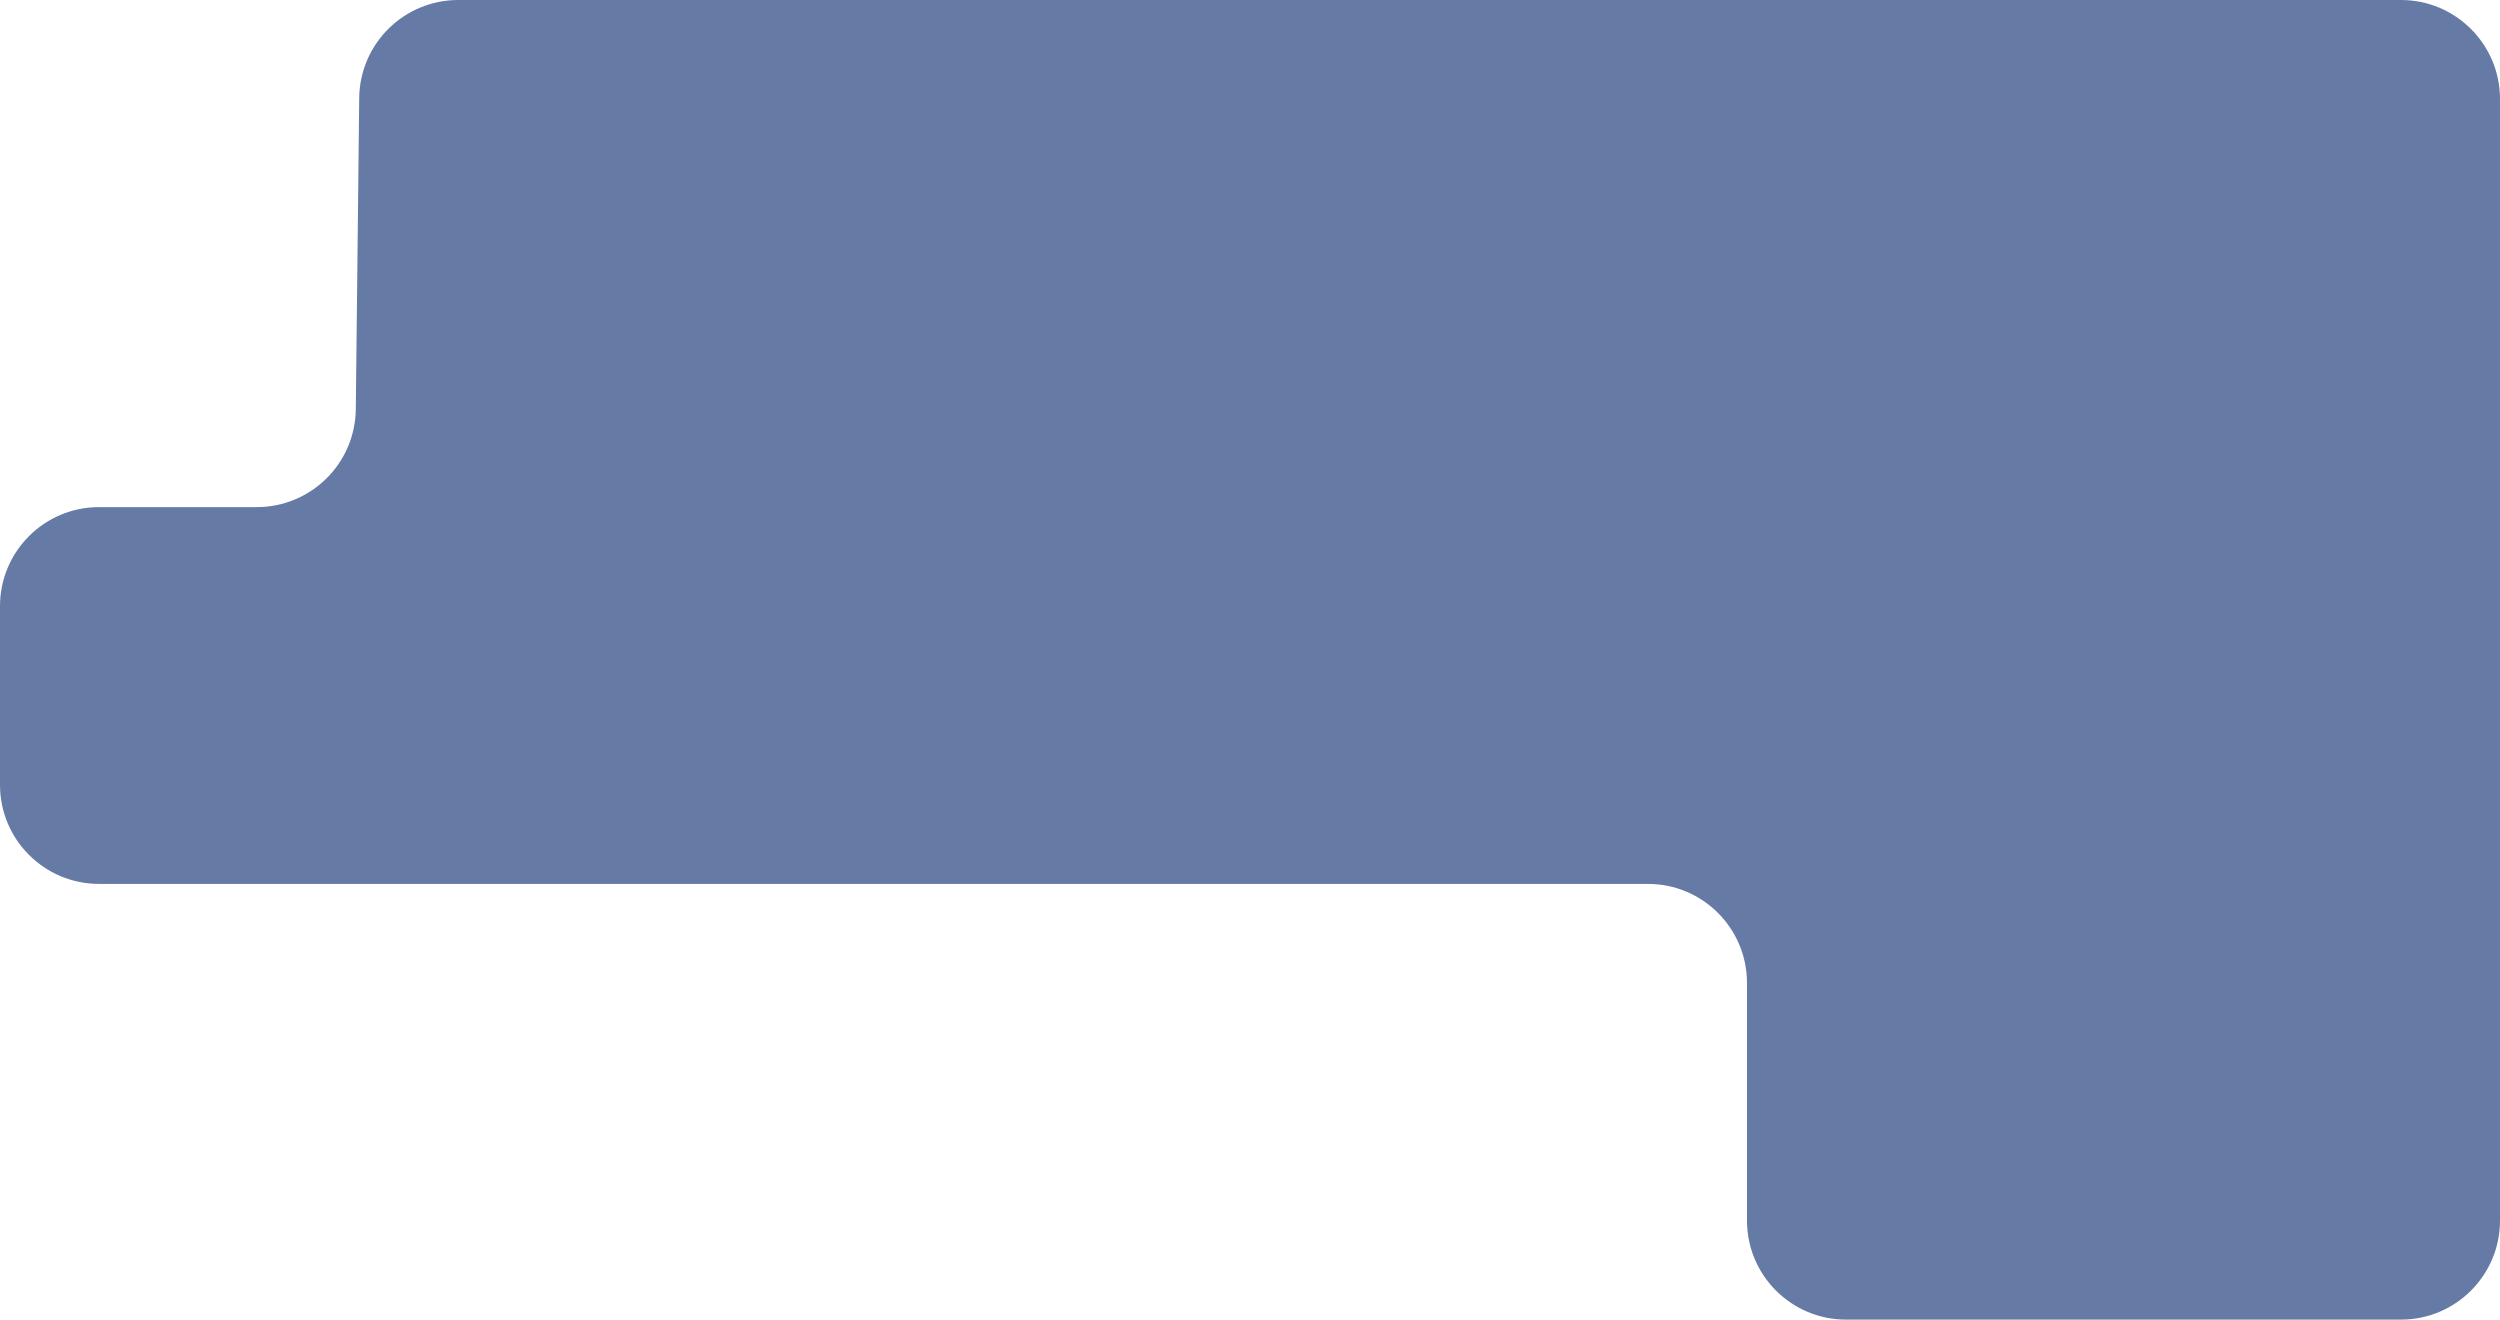
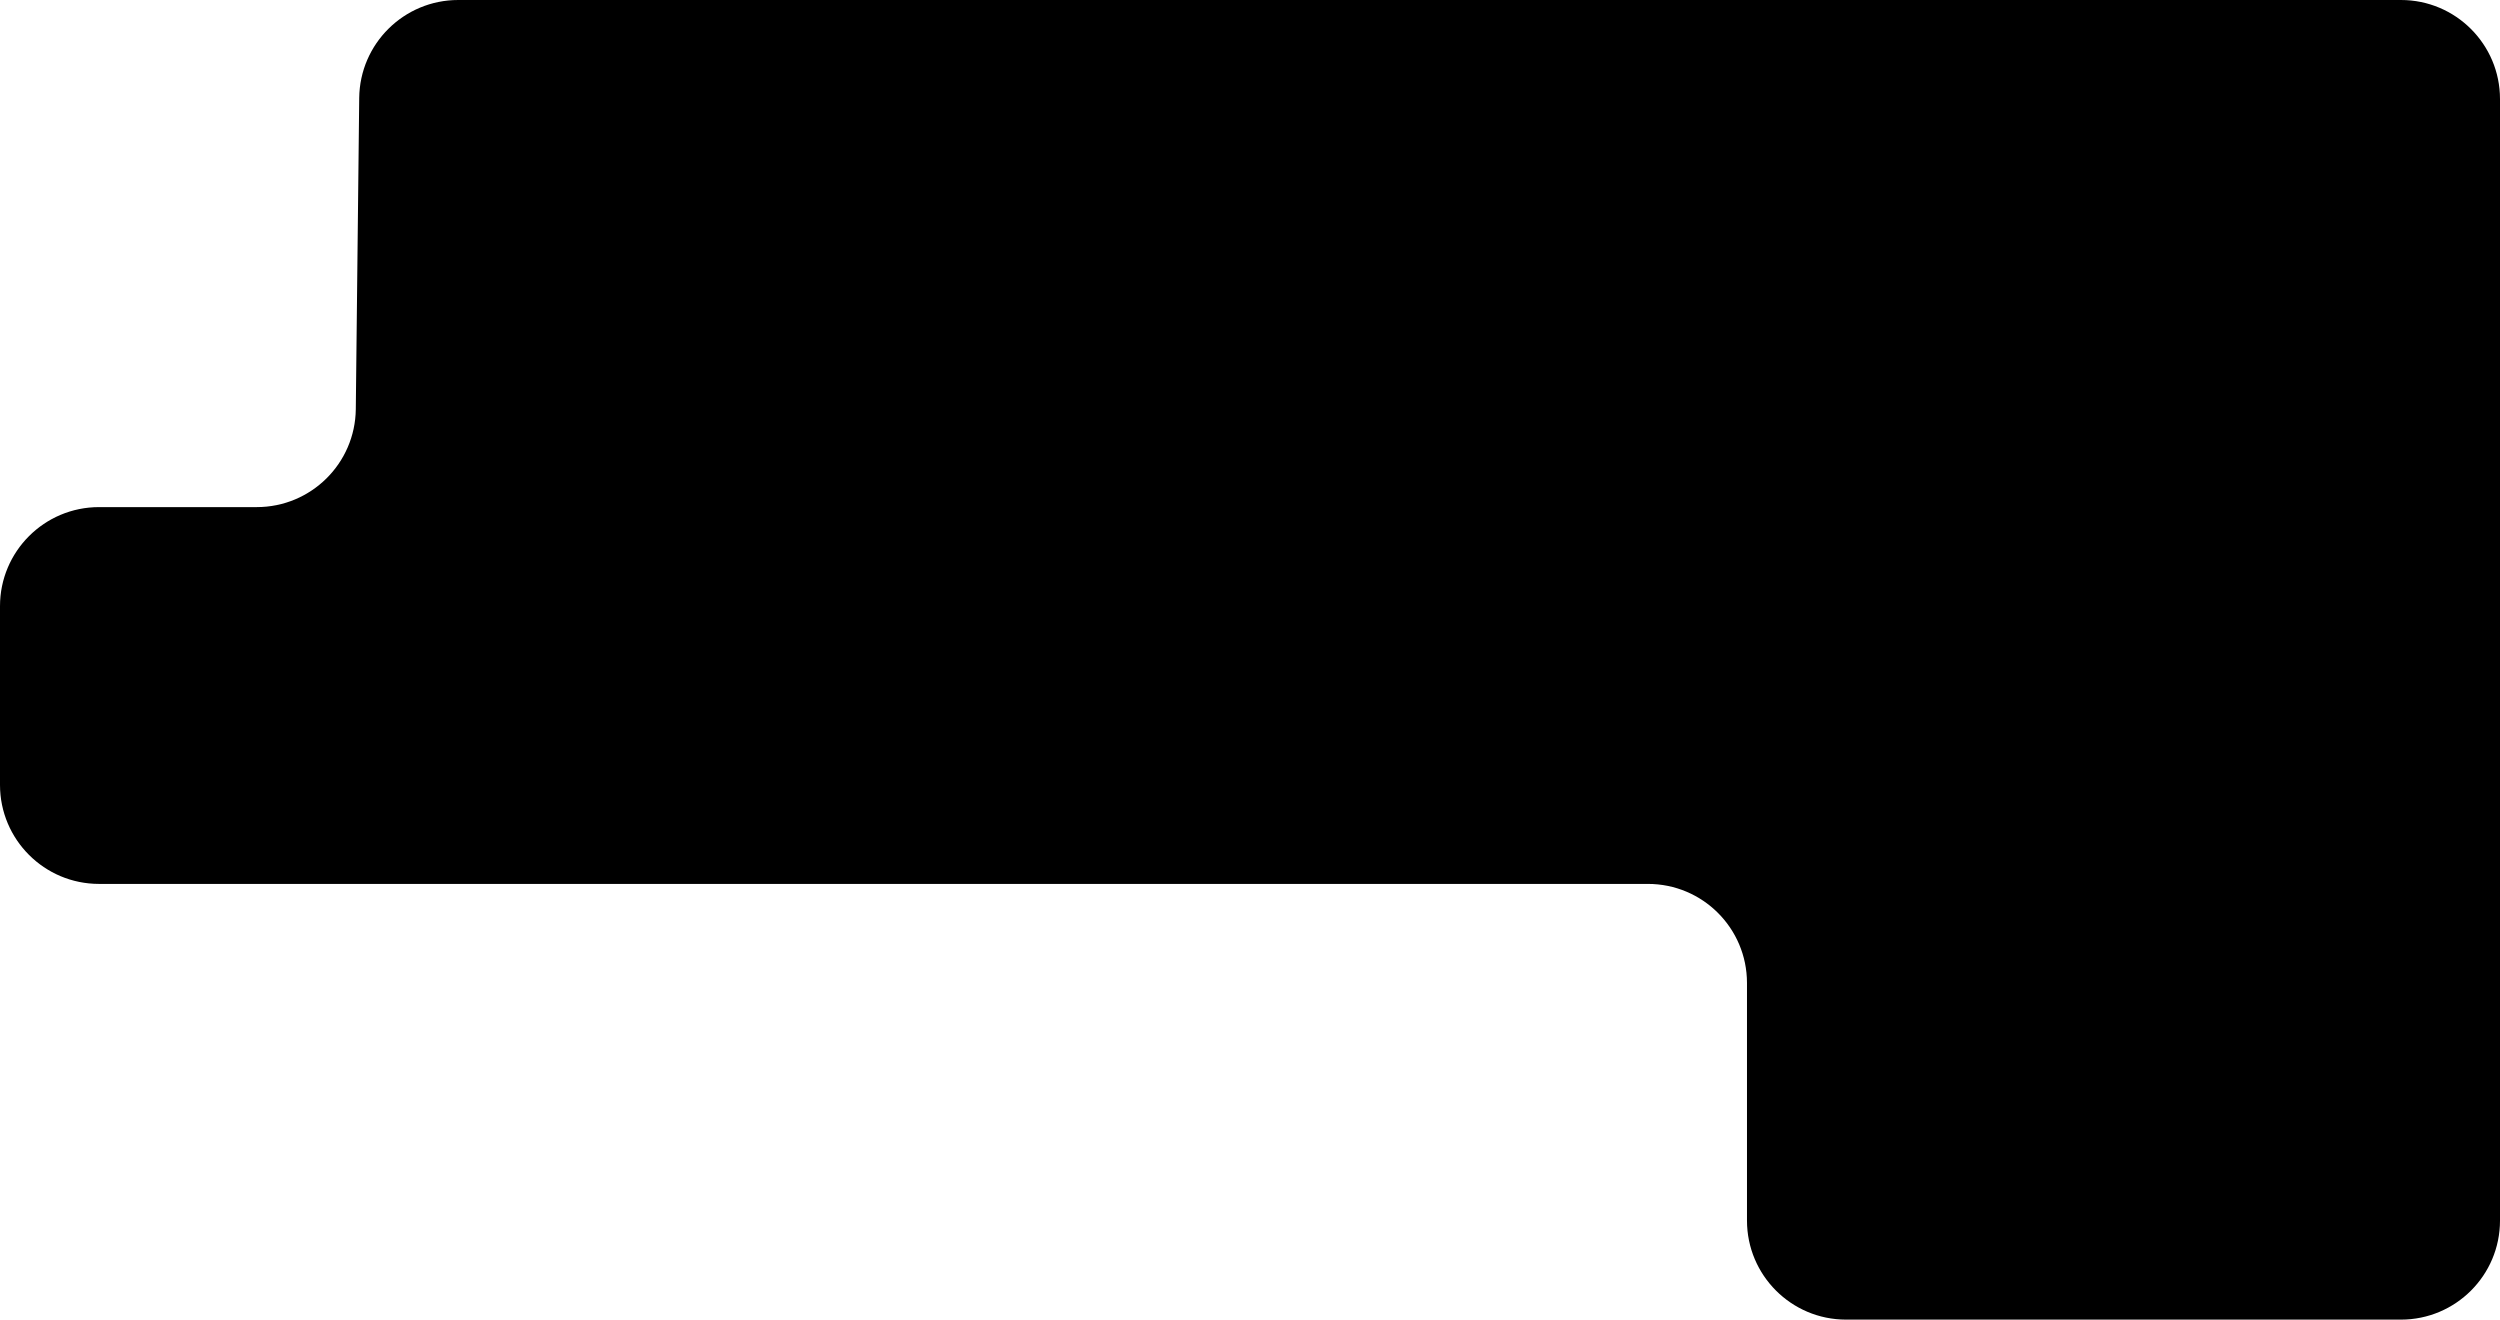
<svg xmlns="http://www.w3.org/2000/svg" viewBox="0 0 1199.21 633">
-   <defs>
-     <style>.cls-1{fill:#657ba6;}</style>
-   </defs>
  <g id="Layer_2" data-name="Layer 2">
    <g id="Layer_4" data-name="Layer 4">
-       <path class="cls-1" d="M219.82,0H1151.7a47.51,47.51,0,0,1,47.51,47.52v538A47.51,47.51,0,0,1,1151.7,633H885.48A47.52,47.52,0,0,1,838,585.48v-114A47.51,47.51,0,0,0,790.45,424H47.52A47.51,47.51,0,0,1,0,376.48V290.77a47.52,47.52,0,0,1,47.52-47.52h75.64a47.51,47.51,0,0,0,47.51-47L172.31,47A47.51,47.51,0,0,1,219.82,0Z" />
+       <path d="M219.82,0H1151.7a47.51,47.51,0,0,1,47.51,47.52v538A47.51,47.51,0,0,1,1151.7,633H885.48A47.52,47.52,0,0,1,838,585.48v-114A47.51,47.51,0,0,0,790.45,424H47.52A47.51,47.51,0,0,1,0,376.48V290.77a47.52,47.52,0,0,1,47.52-47.52h75.64a47.51,47.51,0,0,0,47.51-47L172.31,47A47.51,47.51,0,0,1,219.82,0Z" />
    </g>
  </g>
</svg>
